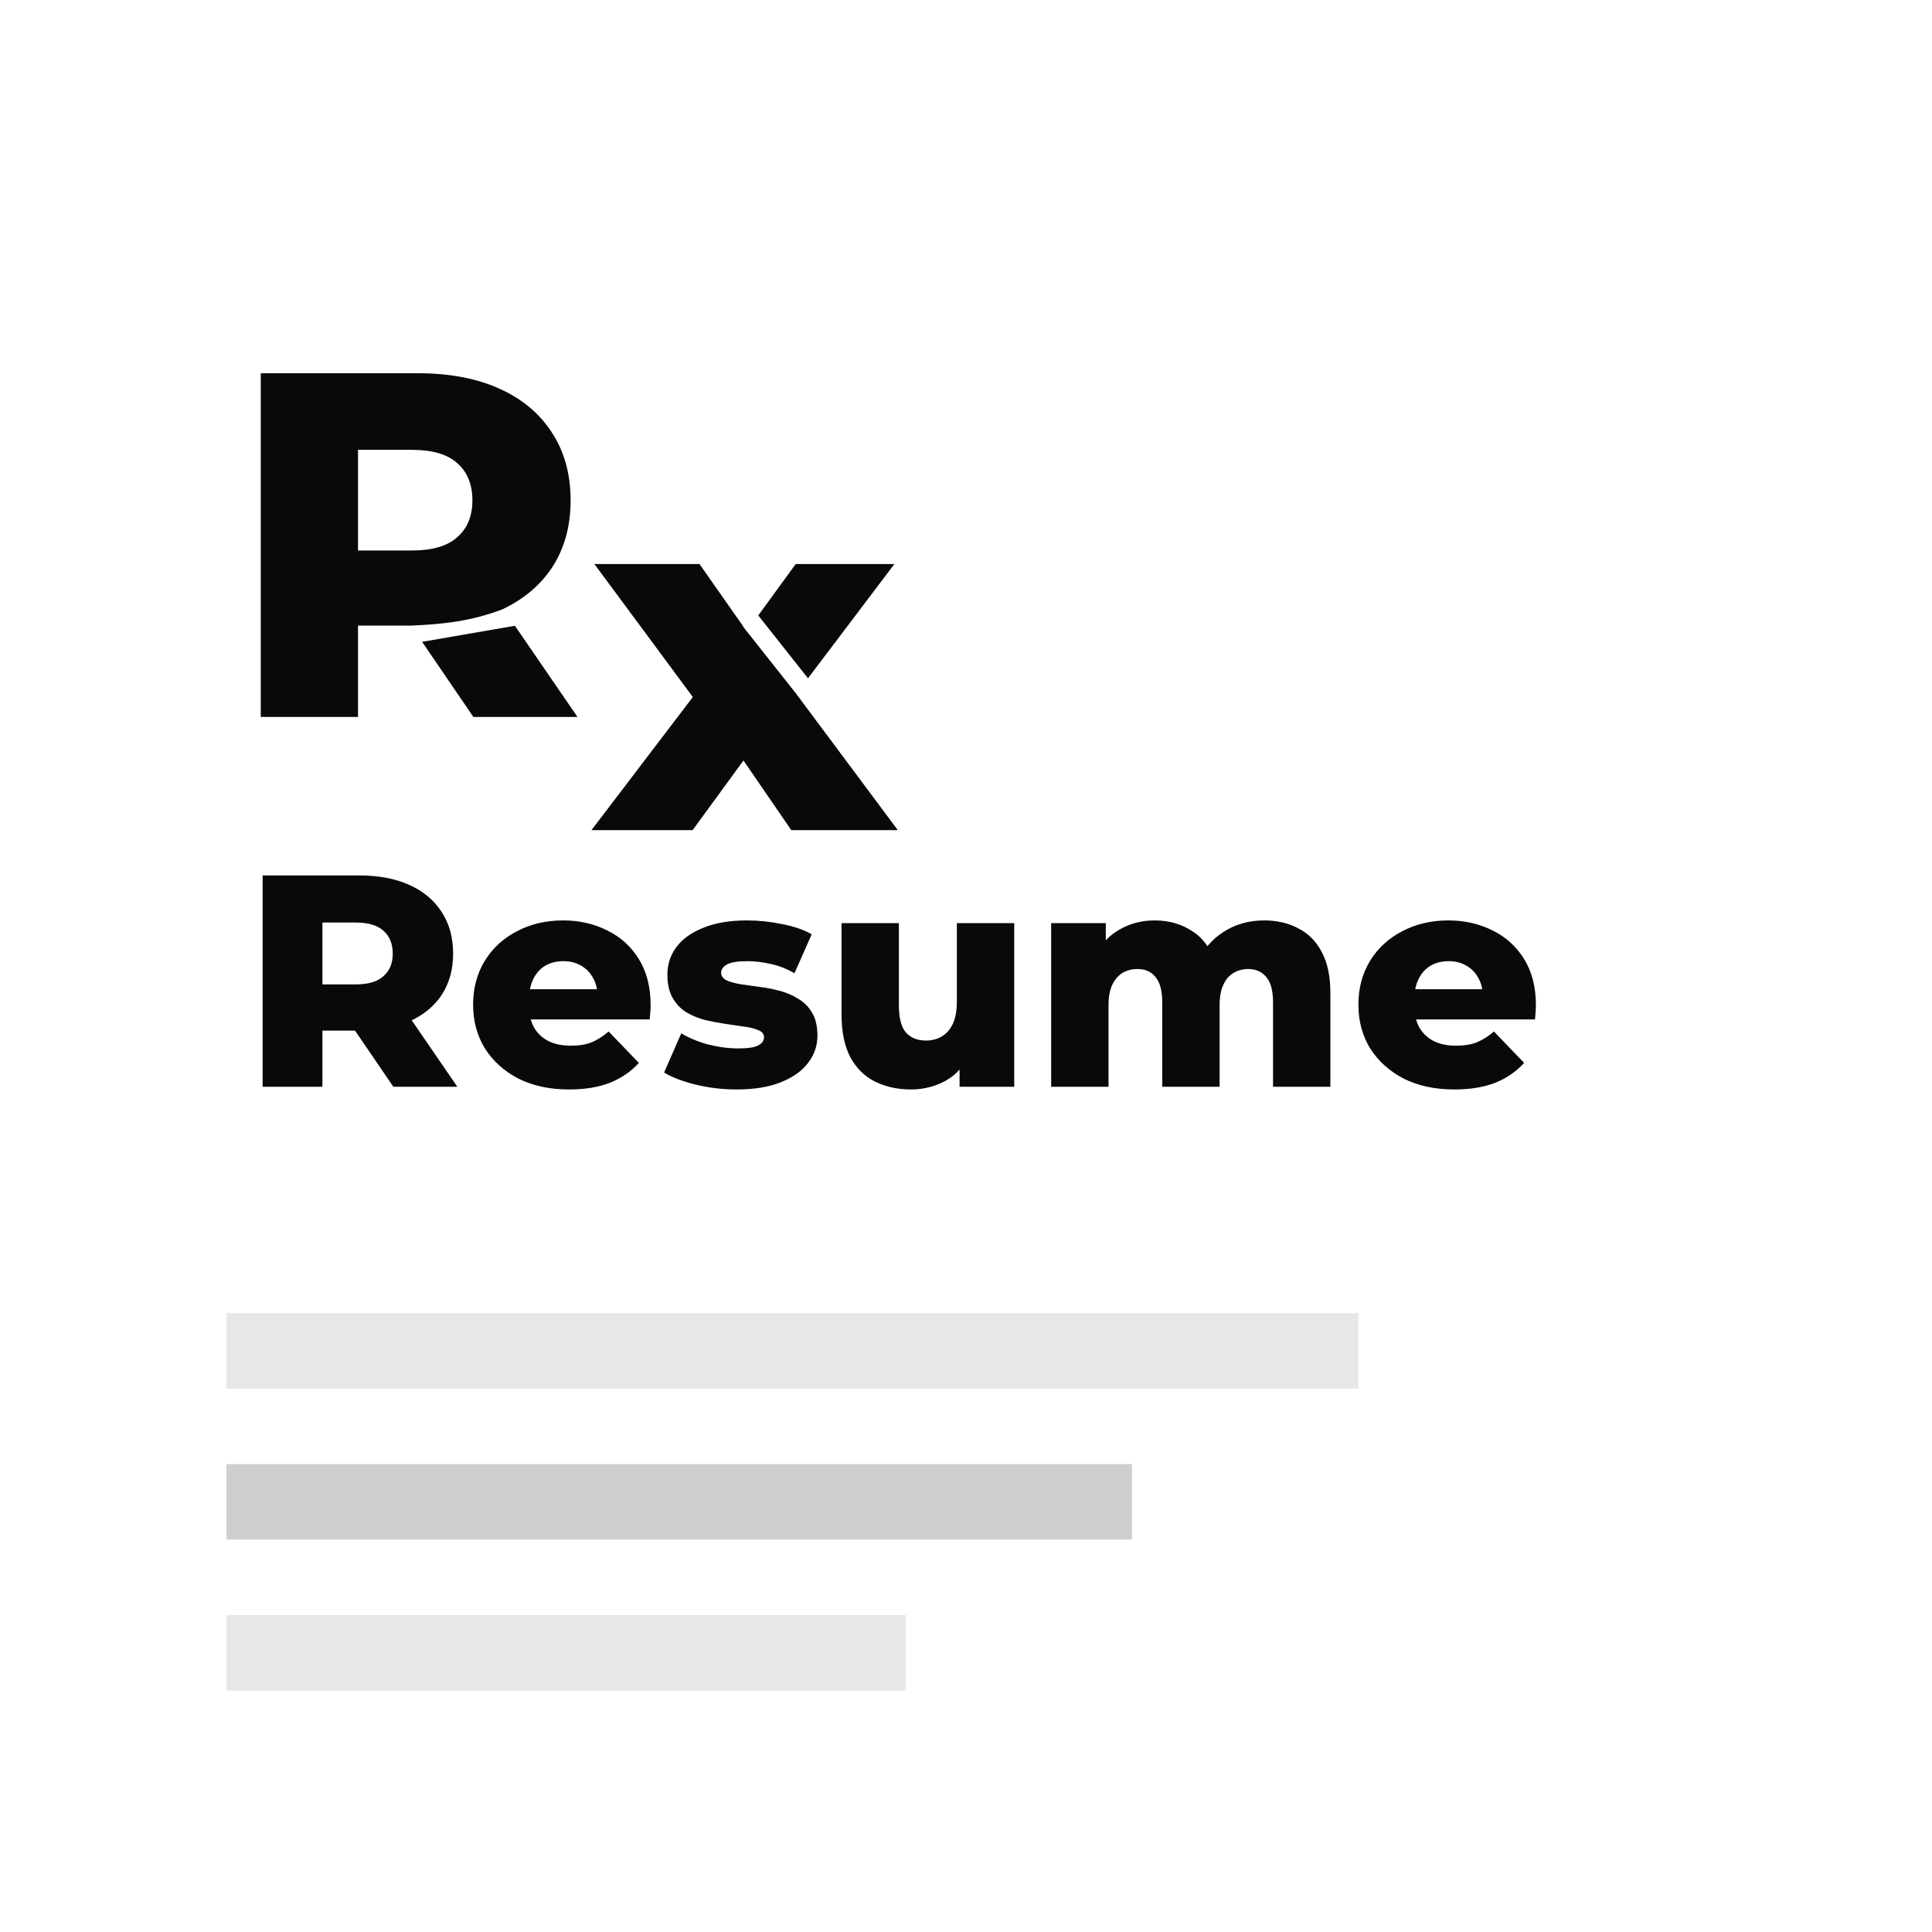
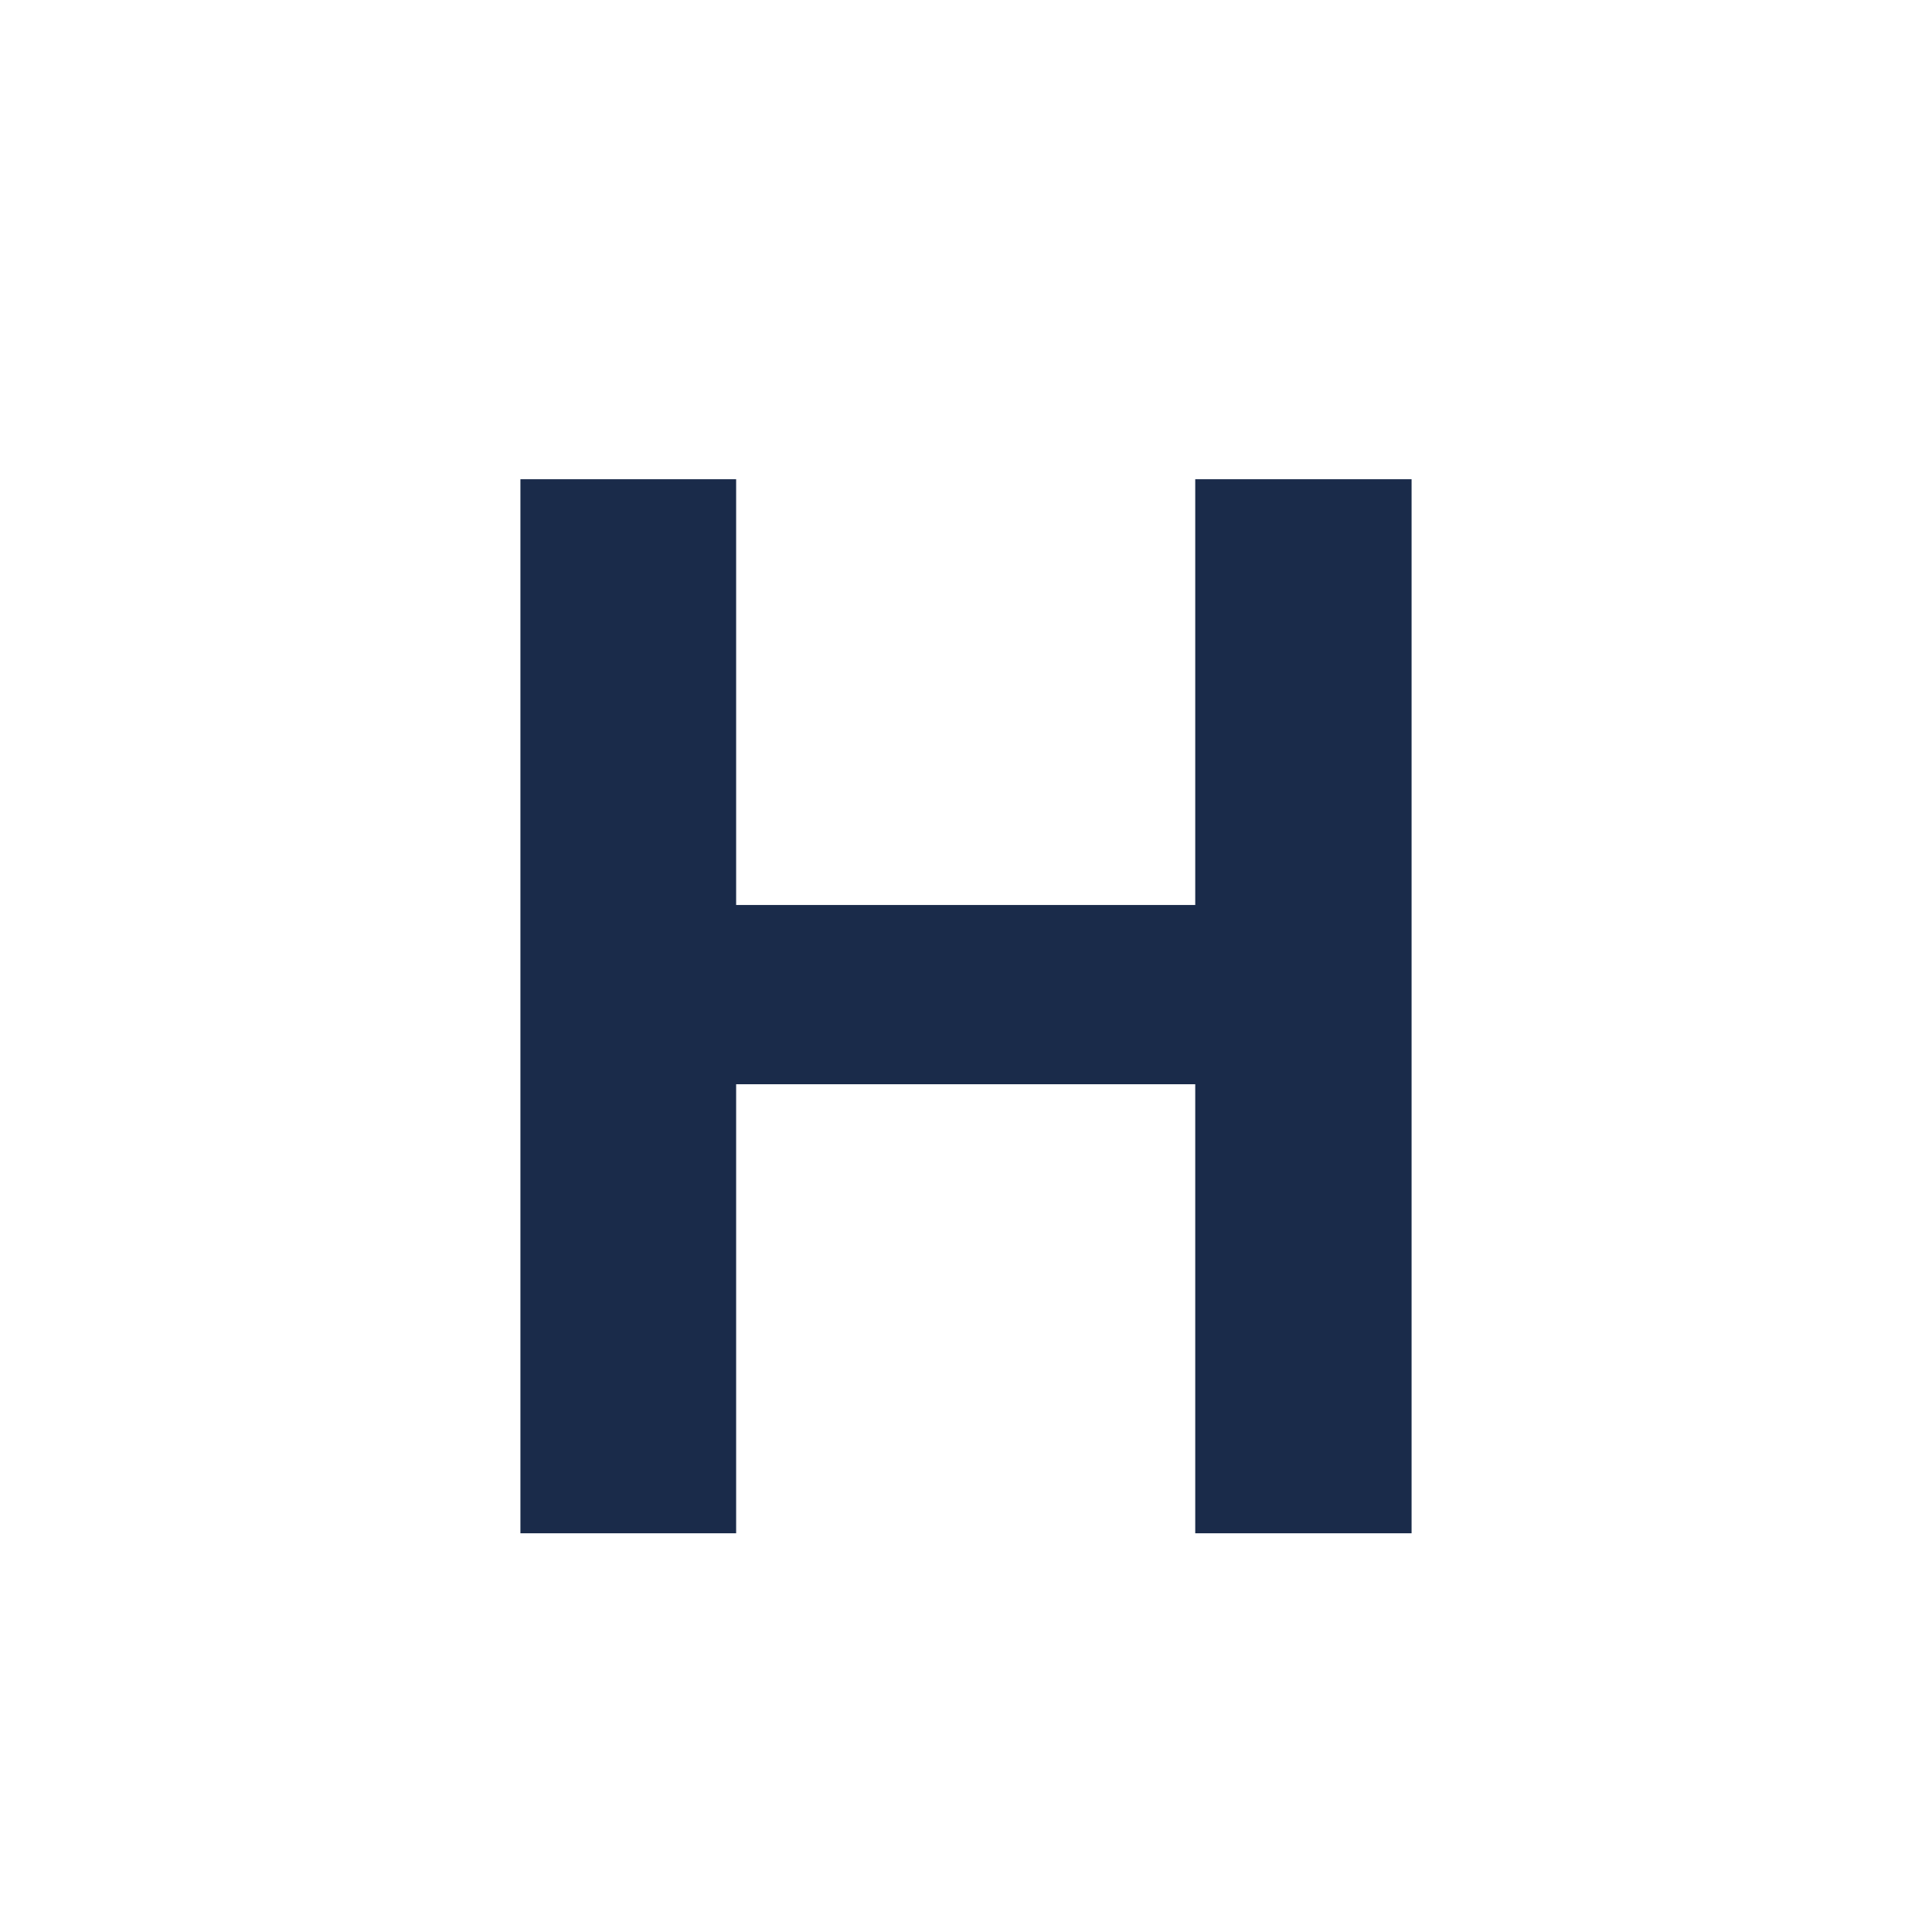
- <svg xmlns="http://www.w3.org/2000/svg" width="512" height="512" viewBox="0 0 512 512" fill="none">
-   <path fill-rule="evenodd" clip-rule="evenodd" d="M183.603 184.722L156.74 220H183.545L197.032 201.54L209.701 220H237.938L211.008 183.874L211.012 183.868L210.859 183.675L205.927 177.444L197.894 167.294L197.882 167.31L197.693 167.041L196.926 166.072L196.982 166.027L185.367 149.472H157.52L183.603 184.722ZM200.948 163.099L214.127 179.749L237.027 149.472H210.872L200.948 163.099Z" fill="#09090B" />
-   <path fill-rule="evenodd" clip-rule="evenodd" d="M69.109 98.912V190H94.874V165.797H108.938L108.938 165.797C108.943 165.797 108.948 165.797 108.953 165.797C118.377 165.381 125.285 164.448 133.094 161.494C133.195 161.455 133.296 161.417 133.397 161.378L133.382 161.356C138.893 158.705 143.19 155.066 146.273 150.442C149.569 145.41 151.218 139.468 151.218 132.615C151.218 125.675 149.569 119.689 146.273 114.658C142.976 109.539 138.292 105.636 132.219 102.946C126.234 100.257 119.077 98.912 110.749 98.912H69.109ZM136.456 165.836L111.867 170.09L125.453 190H153.039L136.456 165.836ZM94.874 145.888H109.187C114.566 145.888 118.556 144.716 121.159 142.374C123.848 140.032 125.193 136.779 125.193 132.615C125.193 128.364 123.848 125.068 121.159 122.725C118.556 120.383 114.566 119.212 109.187 119.212H94.874V145.888Z" fill="#09090B" />
-   <path d="M69.6 288V232H95.2C100.32 232 104.72 232.827 108.4 234.48C112.133 236.133 115.013 238.533 117.04 241.68C119.067 244.773 120.08 248.453 120.08 252.72C120.08 256.933 119.067 260.587 117.04 263.68C115.013 266.72 112.133 269.067 108.4 270.72C104.72 272.32 100.32 273.12 95.2 273.12H78.4L85.44 266.48V288H69.6ZM104.24 288L90.32 267.6H107.2L121.2 288H104.24ZM85.44 268.16L78.4 260.88H94.24C97.547 260.88 100 260.16 101.6 258.72C103.253 257.28 104.08 255.28 104.08 252.72C104.08 250.107 103.253 248.08 101.6 246.64C100 245.2 97.547 244.48 94.24 244.48H78.4L85.44 237.2V268.16ZM150.819 288.72C145.699 288.72 141.219 287.76 137.379 285.84C133.592 283.867 130.632 281.2 128.499 277.84C126.419 274.427 125.379 270.56 125.379 266.24C125.379 261.92 126.392 258.08 128.419 254.72C130.499 251.307 133.352 248.667 136.979 246.8C140.605 244.88 144.685 243.92 149.219 243.92C153.485 243.92 157.379 244.8 160.899 246.56C164.419 248.267 167.219 250.8 169.299 254.16C171.379 257.52 172.419 261.6 172.419 266.4C172.419 266.933 172.392 267.547 172.339 268.24C172.285 268.933 172.232 269.573 172.179 270.16H137.859V262.16H164.099L158.339 264.4C158.392 262.427 158.019 260.72 157.219 259.28C156.472 257.84 155.405 256.72 154.019 255.92C152.685 255.12 151.112 254.72 149.299 254.72C147.485 254.72 145.885 255.12 144.499 255.92C143.165 256.72 142.125 257.867 141.379 259.36C140.632 260.8 140.259 262.507 140.259 264.48V266.8C140.259 268.933 140.685 270.773 141.539 272.32C142.445 273.867 143.725 275.067 145.379 275.92C147.032 276.72 149.005 277.12 151.299 277.12C153.432 277.12 155.245 276.827 156.739 276.24C158.285 275.6 159.805 274.64 161.299 273.36L169.299 281.68C167.219 283.973 164.659 285.733 161.619 286.96C158.579 288.133 154.979 288.72 150.819 288.72ZM195.187 288.72C191.507 288.72 187.907 288.293 184.387 287.44C180.92 286.587 178.12 285.52 175.987 284.24L180.547 273.84C182.574 275.067 184.947 276.053 187.667 276.8C190.387 277.493 193.054 277.84 195.667 277.84C198.227 277.84 199.987 277.573 200.947 277.04C201.96 276.507 202.467 275.787 202.467 274.88C202.467 274.027 201.987 273.413 201.027 273.04C200.12 272.613 198.894 272.293 197.347 272.08C195.854 271.867 194.2 271.627 192.387 271.36C190.574 271.093 188.734 270.747 186.867 270.32C185.054 269.84 183.374 269.147 181.827 268.24C180.334 267.28 179.134 266 178.227 264.4C177.32 262.8 176.867 260.773 176.867 258.32C176.867 255.547 177.667 253.093 179.267 250.96C180.92 248.773 183.32 247.067 186.467 245.84C189.614 244.56 193.454 243.92 197.987 243.92C201.027 243.92 204.094 244.24 207.187 244.88C210.334 245.467 212.974 246.373 215.107 247.6L210.547 257.92C208.414 256.693 206.28 255.867 204.147 255.44C202.014 254.96 199.987 254.72 198.067 254.72C195.507 254.72 193.694 255.013 192.627 255.6C191.614 256.187 191.107 256.907 191.107 257.76C191.107 258.613 191.56 259.28 192.467 259.76C193.374 260.187 194.574 260.533 196.067 260.8C197.614 261.013 199.294 261.253 201.107 261.52C202.92 261.733 204.734 262.08 206.547 262.56C208.414 263.04 210.094 263.76 211.587 264.72C213.134 265.627 214.36 266.88 215.267 268.48C216.174 270.027 216.627 272.027 216.627 274.48C216.627 277.147 215.8 279.547 214.147 281.68C212.547 283.813 210.147 285.52 206.947 286.8C203.8 288.08 199.88 288.72 195.187 288.72ZM241.417 288.72C237.897 288.72 234.724 288.027 231.897 286.64C229.124 285.253 226.937 283.093 225.337 280.16C223.79 277.173 223.017 273.413 223.017 268.88V244.64H238.217V266.4C238.217 269.76 238.83 272.16 240.057 273.6C241.337 275.04 243.124 275.76 245.417 275.76C246.91 275.76 248.27 275.413 249.497 274.72C250.724 274.027 251.71 272.933 252.457 271.44C253.204 269.893 253.577 267.92 253.577 265.52V244.64H268.777V288H254.297V275.76L257.097 279.2C255.604 282.4 253.444 284.8 250.617 286.4C247.79 287.947 244.724 288.72 241.417 288.72ZM335.048 243.92C338.408 243.92 341.394 244.613 344.008 246C346.674 247.333 348.754 249.413 350.248 252.24C351.794 255.067 352.568 258.72 352.568 263.2V288H337.368V265.68C337.368 262.587 336.781 260.347 335.608 258.96C334.434 257.52 332.834 256.8 330.808 256.8C329.368 256.8 328.061 257.147 326.888 257.84C325.714 258.533 324.808 259.6 324.168 261.04C323.528 262.427 323.208 264.24 323.208 266.48V288H308.008V265.68C308.008 262.587 307.421 260.347 306.248 258.96C305.128 257.52 303.528 256.8 301.448 256.8C299.954 256.8 298.621 257.147 297.448 257.84C296.328 258.533 295.421 259.6 294.728 261.04C294.088 262.427 293.768 264.24 293.768 266.48V288H278.568V244.64H293.048V256.72L290.168 253.28C291.768 250.187 293.954 247.867 296.728 246.32C299.501 244.72 302.594 243.92 306.008 243.92C309.901 243.92 313.314 244.933 316.248 246.96C319.234 248.933 321.234 252.027 322.248 256.24L317.288 255.2C318.834 251.68 321.154 248.933 324.248 246.96C327.394 244.933 330.994 243.92 335.048 243.92ZM385.428 288.72C380.308 288.72 375.828 287.76 371.988 285.84C368.201 283.867 365.241 281.2 363.108 277.84C361.028 274.427 359.988 270.56 359.988 266.24C359.988 261.92 361.001 258.08 363.028 254.72C365.108 251.307 367.961 248.667 371.588 246.8C375.215 244.88 379.295 243.92 383.828 243.92C388.095 243.92 391.988 244.8 395.508 246.56C399.028 248.267 401.828 250.8 403.908 254.16C405.988 257.52 407.028 261.6 407.028 266.4C407.028 266.933 407.001 267.547 406.948 268.24C406.895 268.933 406.841 269.573 406.788 270.16H372.468V262.16H398.708L392.948 264.4C393.001 262.427 392.628 260.72 391.828 259.28C391.081 257.84 390.015 256.72 388.628 255.92C387.295 255.12 385.721 254.72 383.908 254.72C382.095 254.72 380.495 255.12 379.108 255.92C377.775 256.72 376.735 257.867 375.988 259.36C375.241 260.8 374.868 262.507 374.868 264.48V266.8C374.868 268.933 375.295 270.773 376.148 272.32C377.055 273.867 378.335 275.067 379.988 275.92C381.641 276.72 383.615 277.12 385.908 277.12C388.041 277.12 389.855 276.827 391.348 276.24C392.895 275.6 394.415 274.64 395.908 273.36L403.908 281.68C401.828 283.973 399.268 285.733 396.228 286.96C393.188 288.133 389.588 288.72 385.428 288.72Z" fill="#09090B" />
-   <line opacity="0.1" x1="60" y1="358" x2="360" y2="358" stroke="#09090B" stroke-width="20" stroke-miterlimit="16" />
-   <line opacity="0.2" x1="60" y1="398" x2="300" y2="398" stroke="#09090B" stroke-width="20" stroke-miterlimit="16" />
-   <line opacity="0.1" x1="60" y1="438" x2="240" y2="438" stroke="#09090B" stroke-width="20" stroke-miterlimit="16" />
+ <svg xmlns="http://www.w3.org/2000/svg" viewBox="0 0 48 48" role="img" aria-label="Hirete">
+   <text x="24" y="25" dominant-baseline="central" text-anchor="middle" font-family="'IBM Plex Sans', ui-sans-serif, system-ui, -apple-system, sans-serif" font-weight="700" font-size="36" letter-spacing="-1" fill="#1A2B4A">H</text>
</svg>
